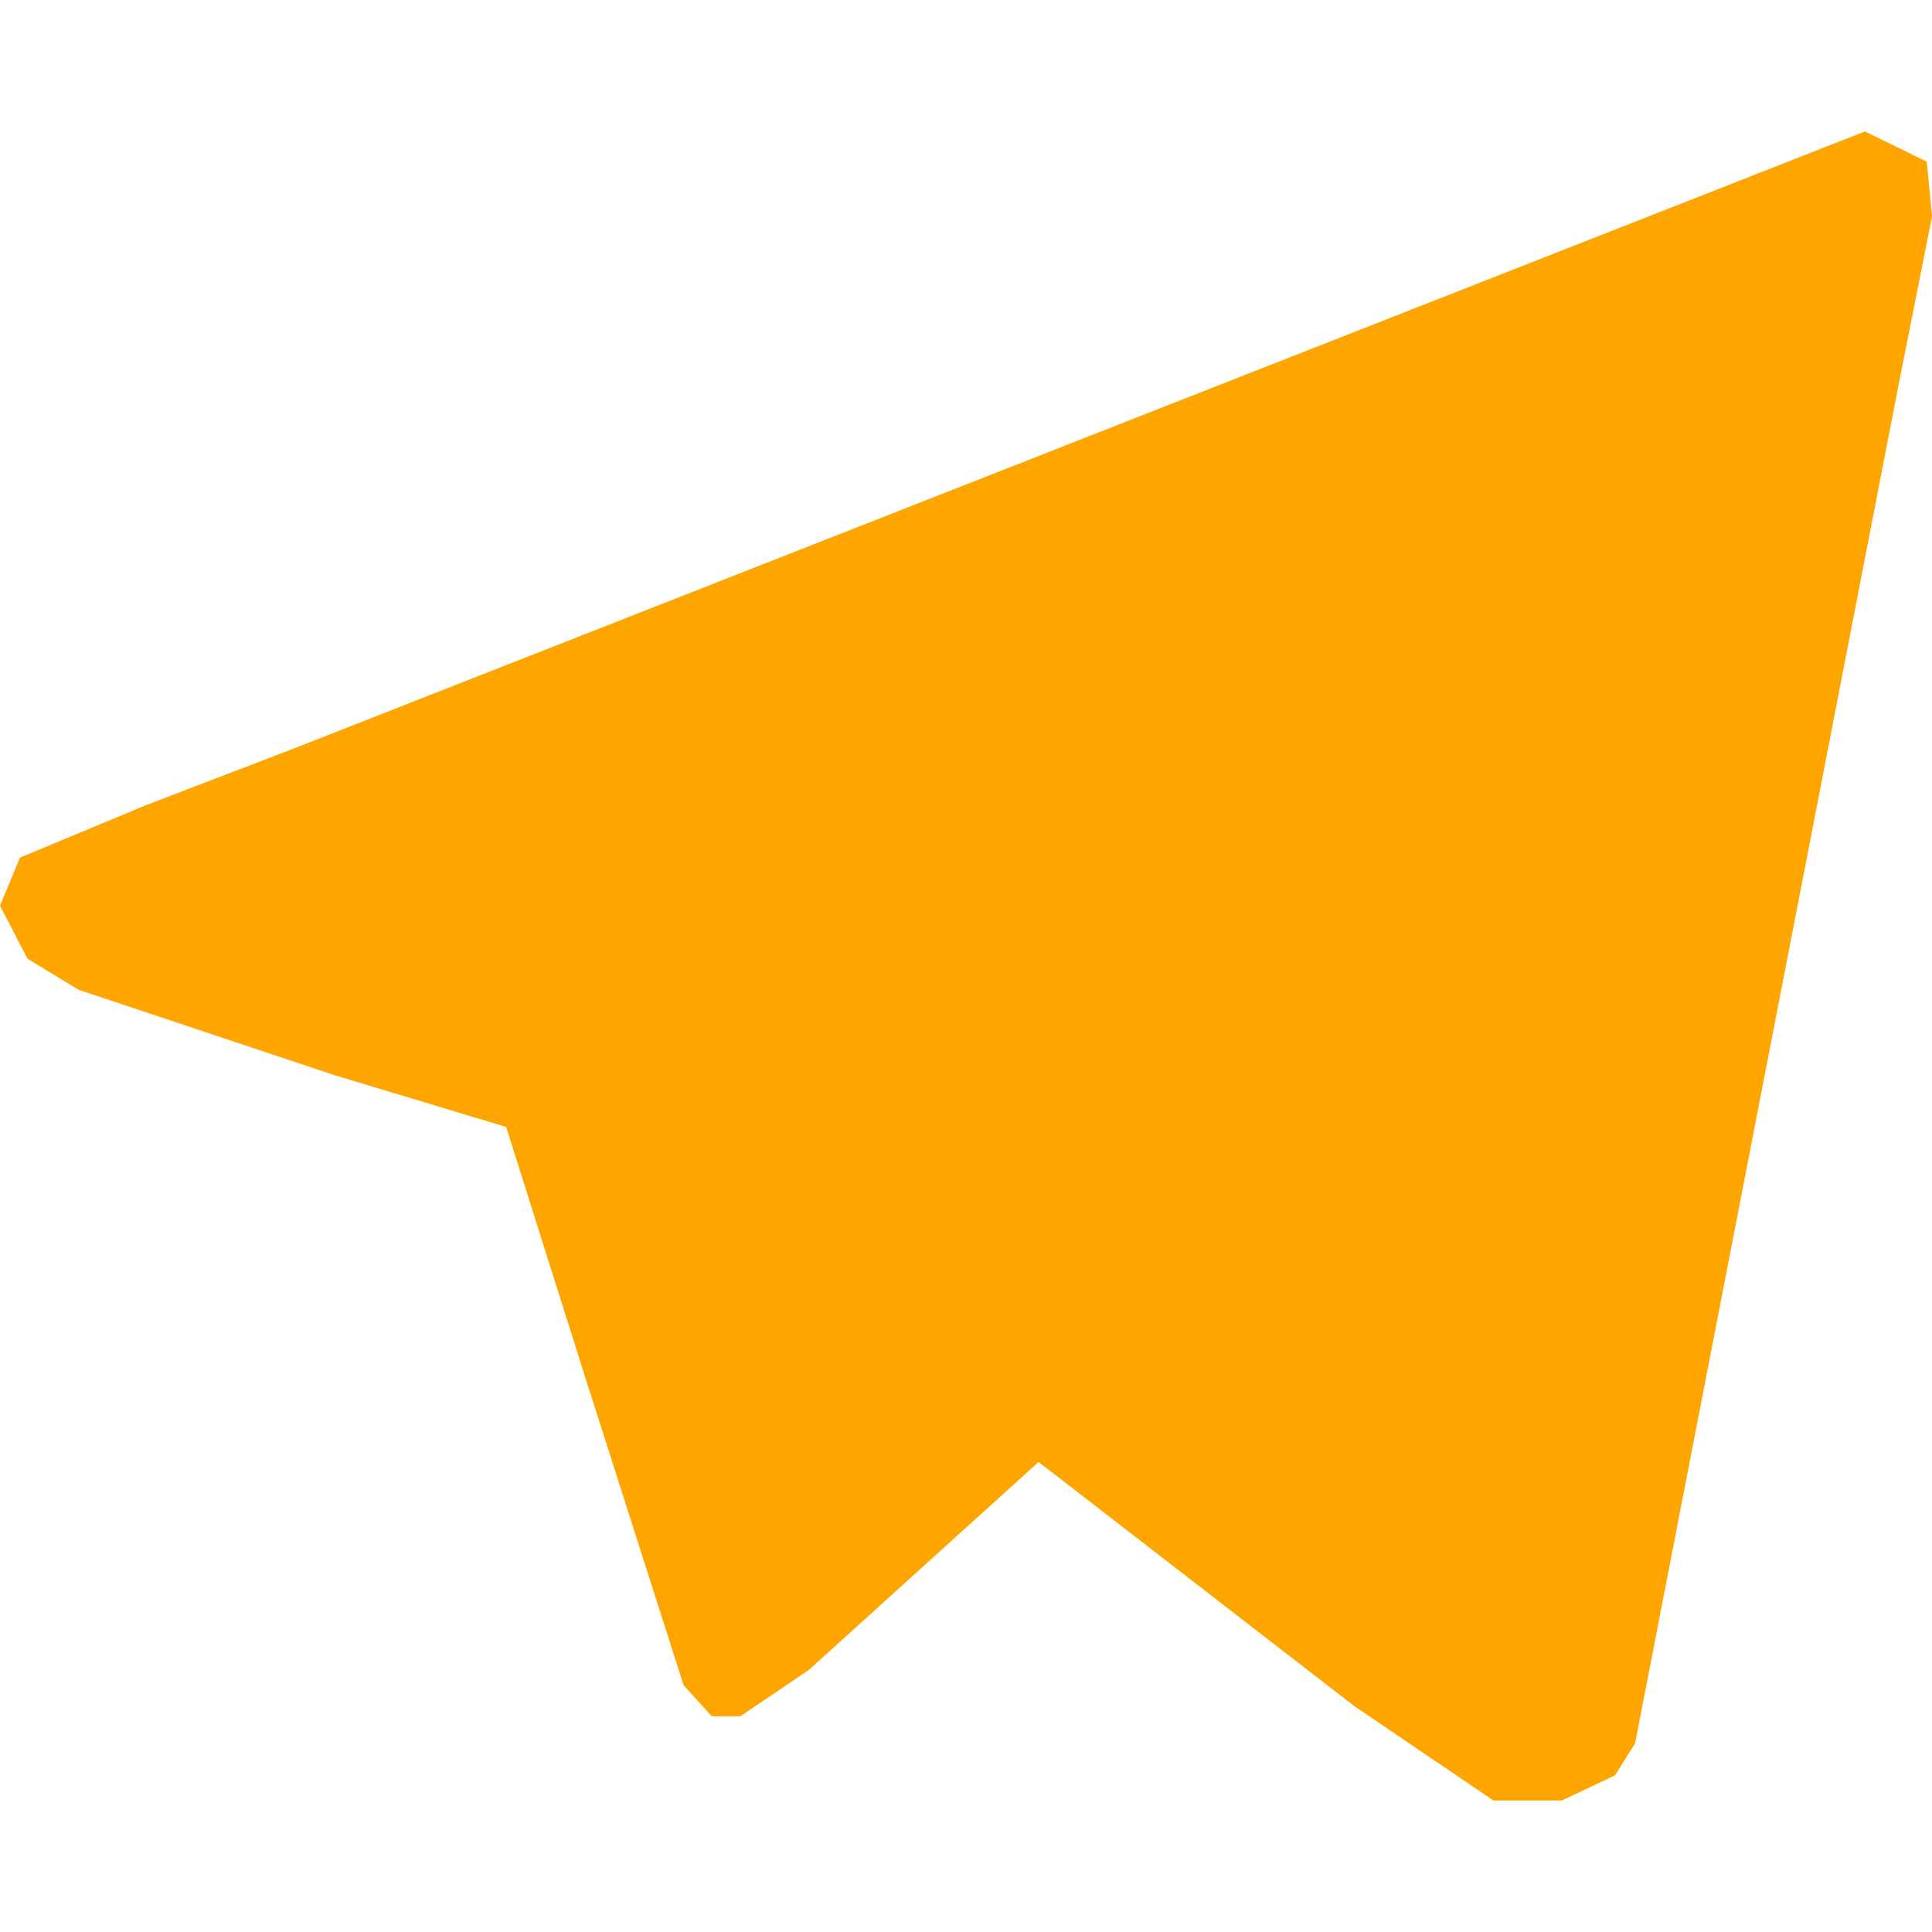
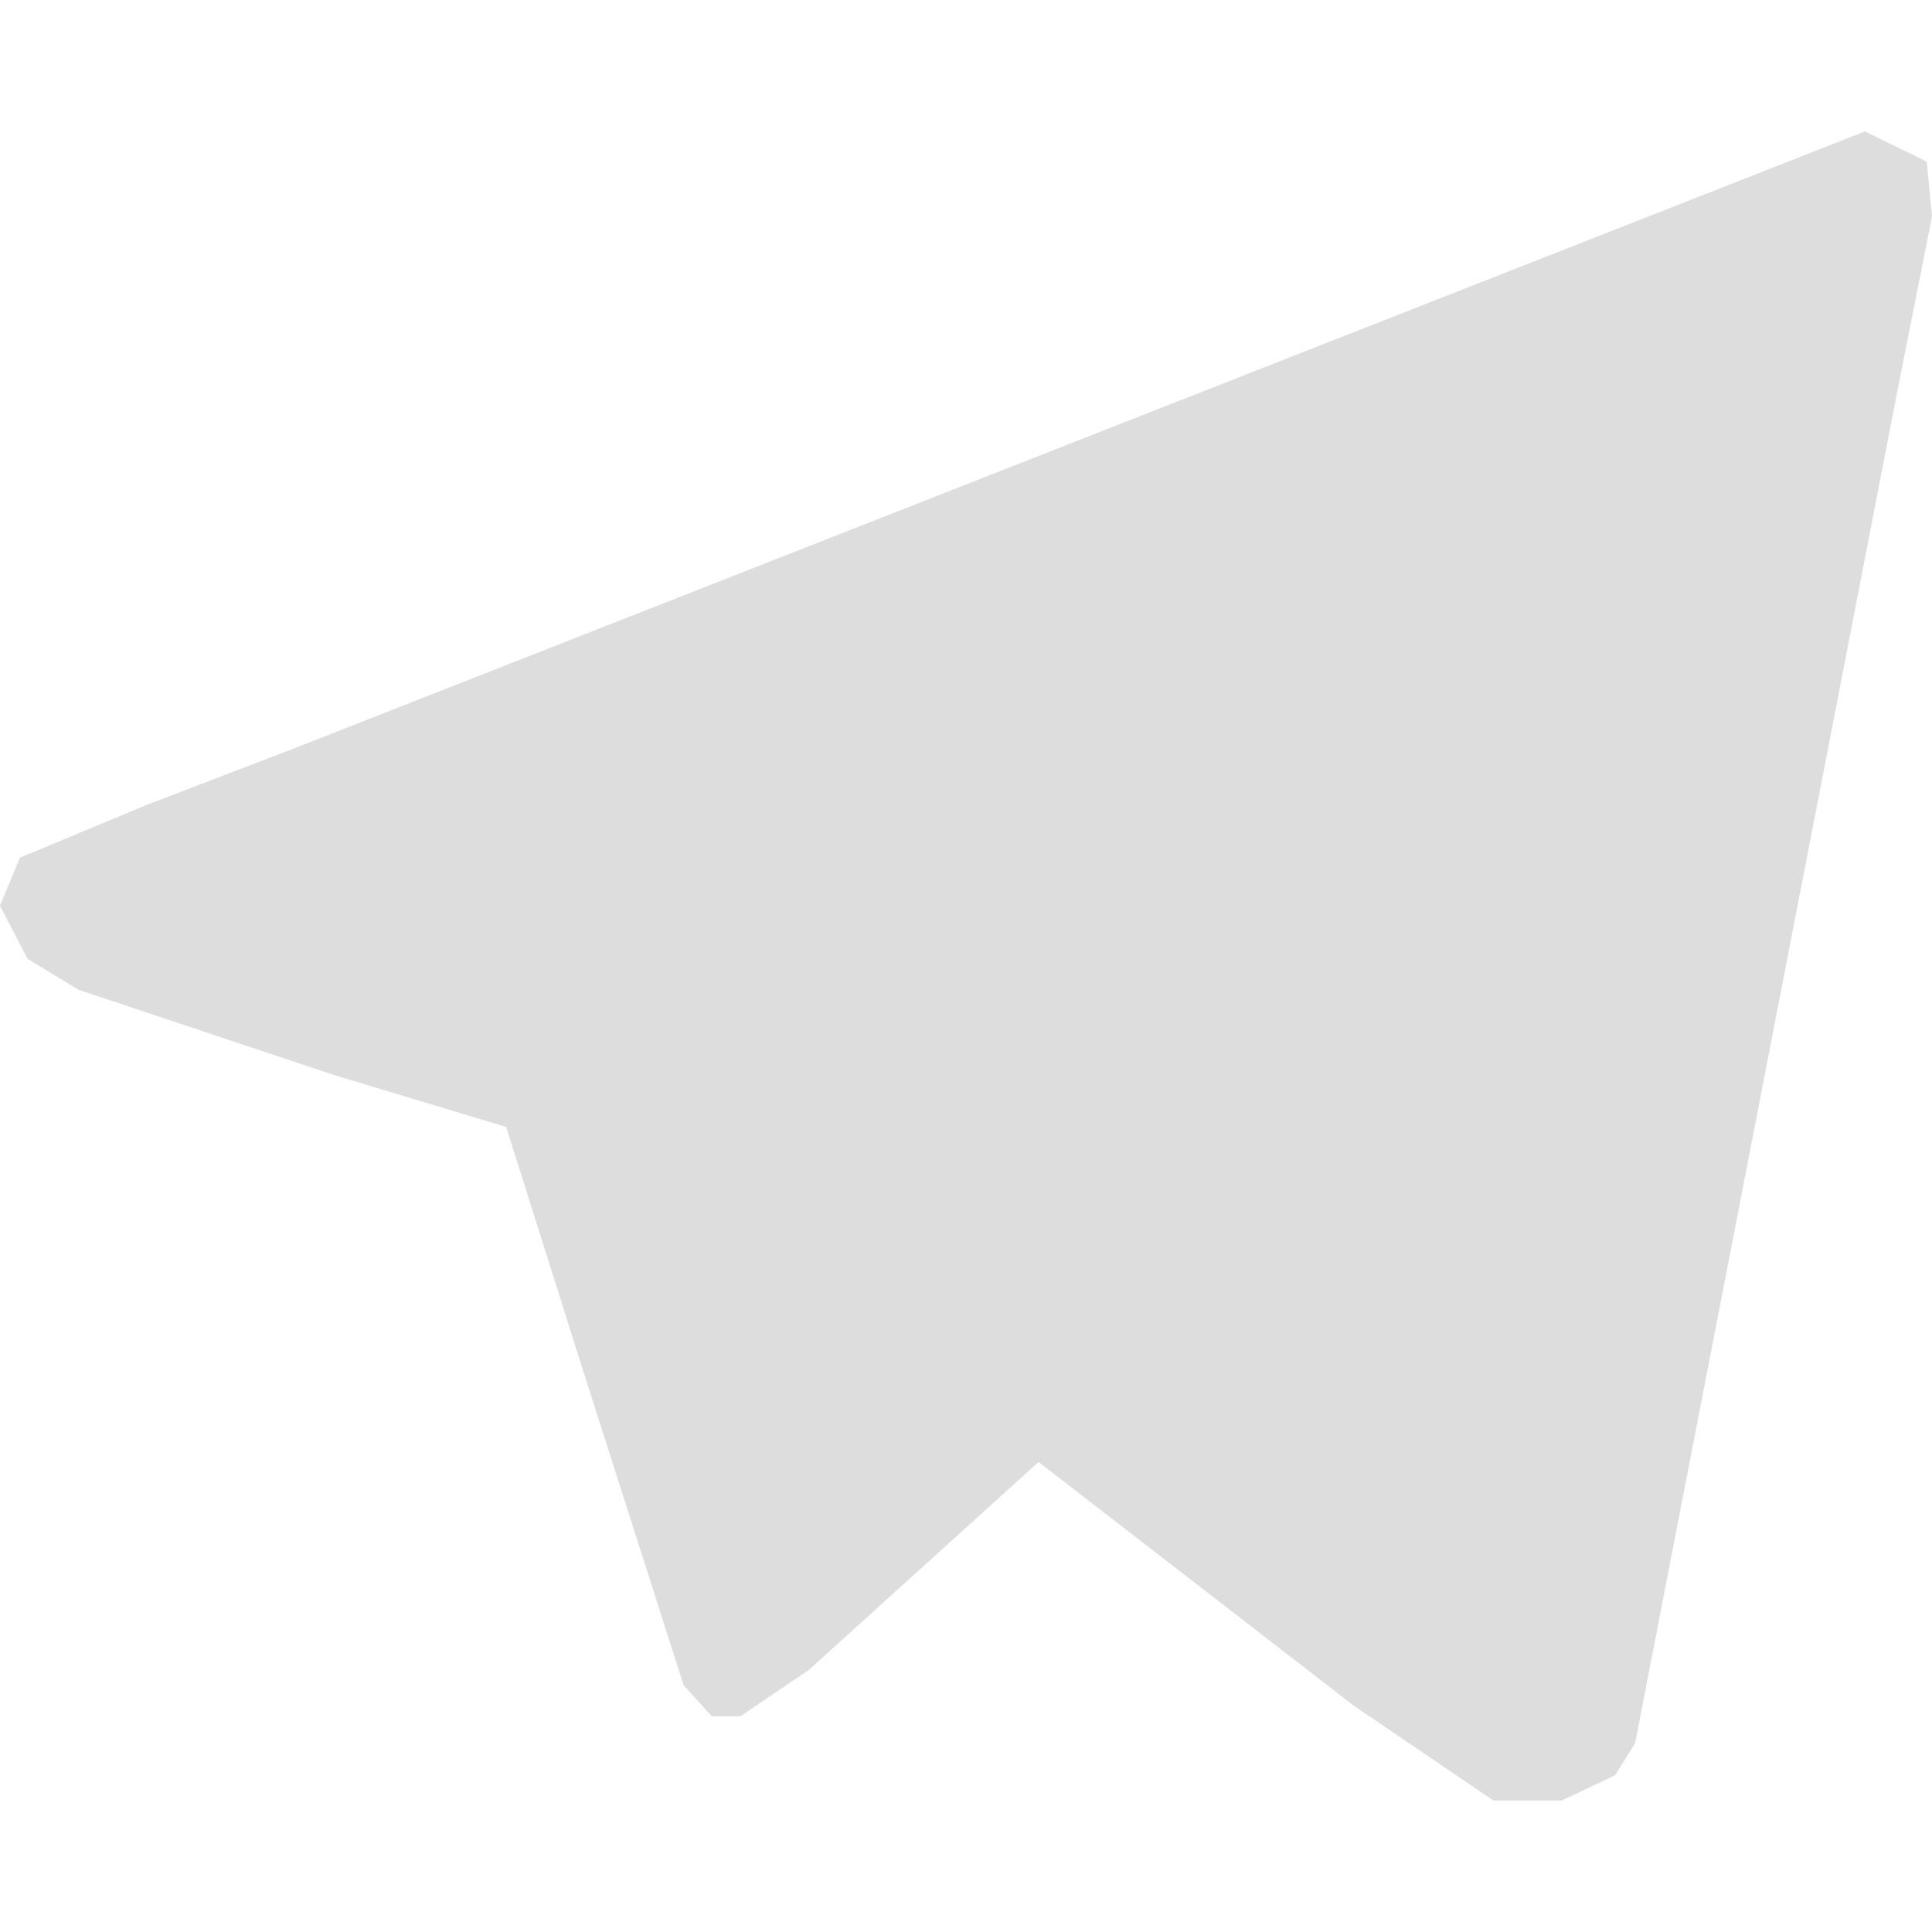
<svg xmlns="http://www.w3.org/2000/svg" width="1024" height="1024" viewBox="0 0 270.933 270.933" version="1.1" id="svg8">
  <defs id="defs2" />
  <g id="layer1">
-     <path id="path834" style="fill:#ffa500;stroke-width:1.182;fill-opacity:1" d="M 261.526,18.434 151.241,61.749 40.954,105.066 l -10.21,3.912 -10.21,3.912 -8.874,3.693 -8.874,3.695 -1.392,3.363 L -8.3333337e-7,127.002 1.925,130.72 l 1.922,3.718 3.589,2.183 3.586,2.181 17.921,5.98 17.919,5.977 12.061,3.64 12.061,3.637 5.49,17.395 5.493,17.395 6.947,21.745 6.947,21.745 1.976,2.183 1.976,2.183 h 2.001 2.003 l 4.805,-3.25 4.805,-3.25 16.102,-14.577 16.105,-14.577 1.424,1.092 1.426,1.092 20.679,15.991 20.679,15.994 9.795,6.649 9.795,6.651 h 4.796 4.798 l 3.736,-1.772 3.734,-1.772 1.401,-2.243 1.401,-2.246 18.415,-94.945 18.415,-94.947 2.405,-12.114 2.403,-12.114 -0.372,-3.838 -0.369,-3.838 -4.332,-2.119 z" />
+     <path id="path834" style="fill:#dddddd;stroke-width:1.182;fill-opacity:1" d="M 261.526,18.434 151.241,61.749 40.954,105.066 l -10.21,3.912 -10.21,3.912 -8.874,3.693 -8.874,3.695 -1.392,3.363 L -8.3333337e-7,127.002 1.925,130.72 l 1.922,3.718 3.589,2.183 3.586,2.181 17.921,5.98 17.919,5.977 12.061,3.64 12.061,3.637 5.49,17.395 5.493,17.395 6.947,21.745 6.947,21.745 1.976,2.183 1.976,2.183 h 2.001 2.003 l 4.805,-3.25 4.805,-3.25 16.102,-14.577 16.105,-14.577 1.424,1.092 1.426,1.092 20.679,15.991 20.679,15.994 9.795,6.649 9.795,6.651 h 4.796 4.798 l 3.736,-1.772 3.734,-1.772 1.401,-2.243 1.401,-2.246 18.415,-94.945 18.415,-94.947 2.405,-12.114 2.403,-12.114 -0.372,-3.838 -0.369,-3.838 -4.332,-2.119 z" />
  </g>
</svg>
